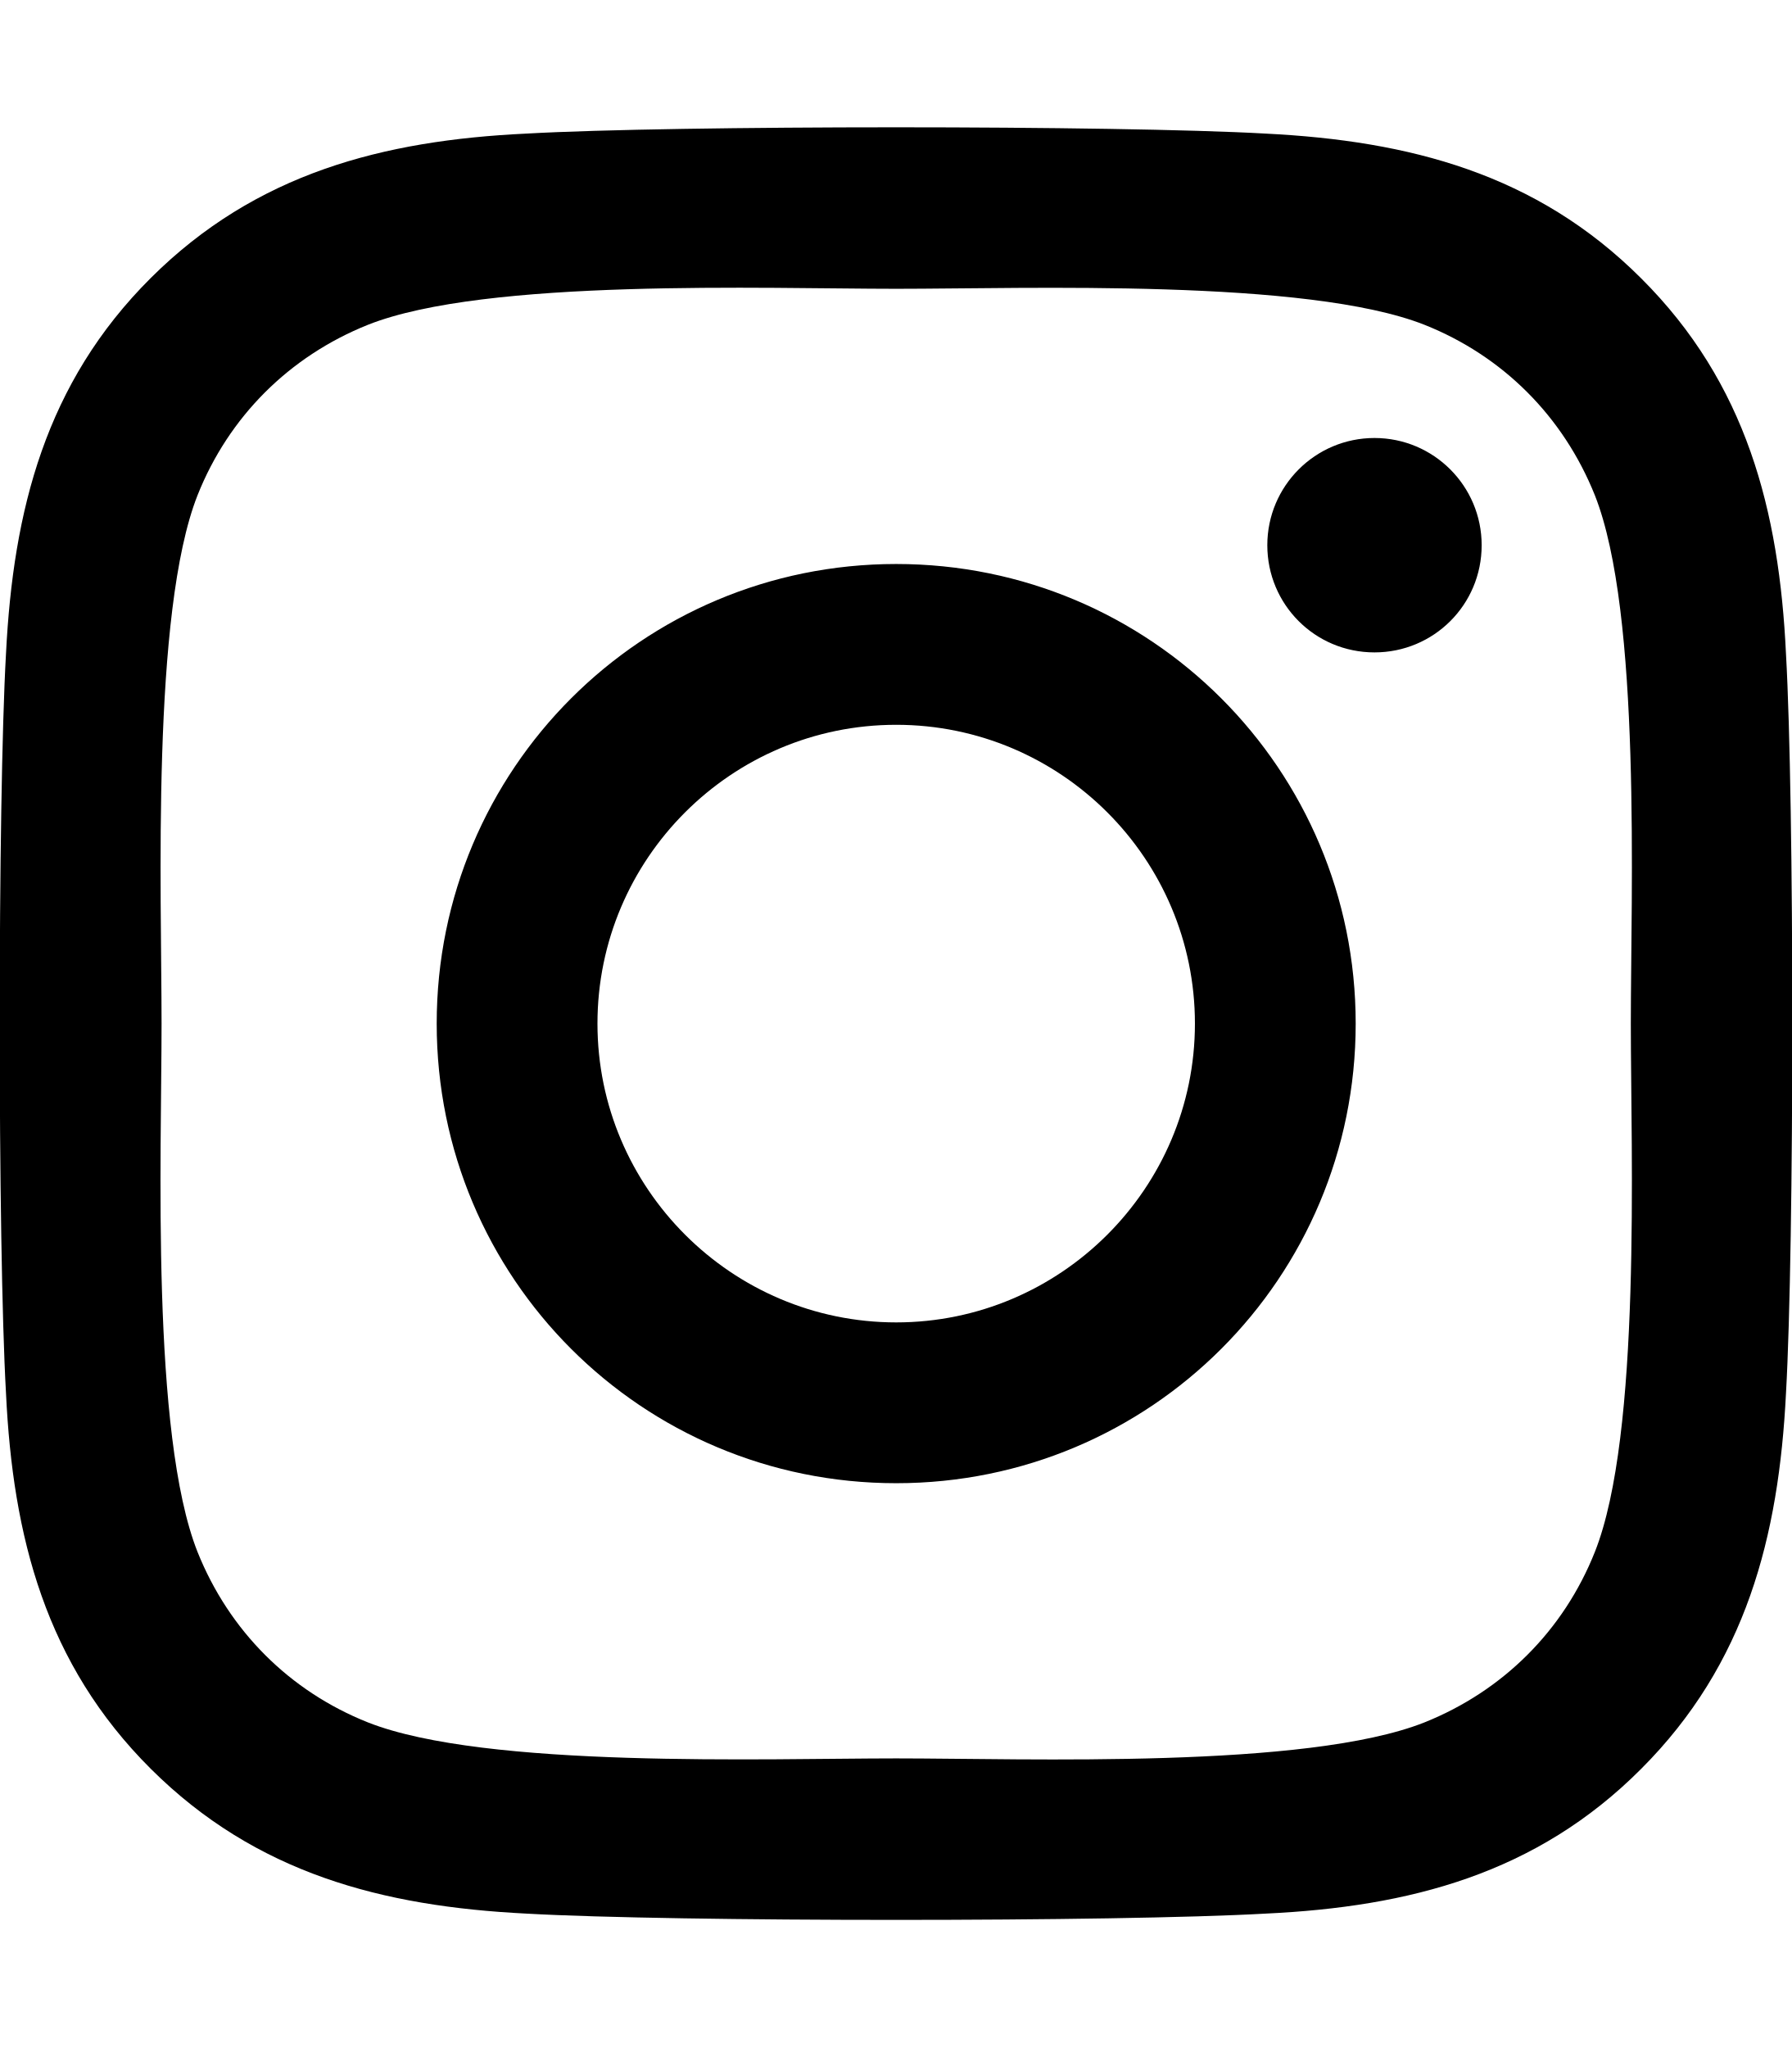
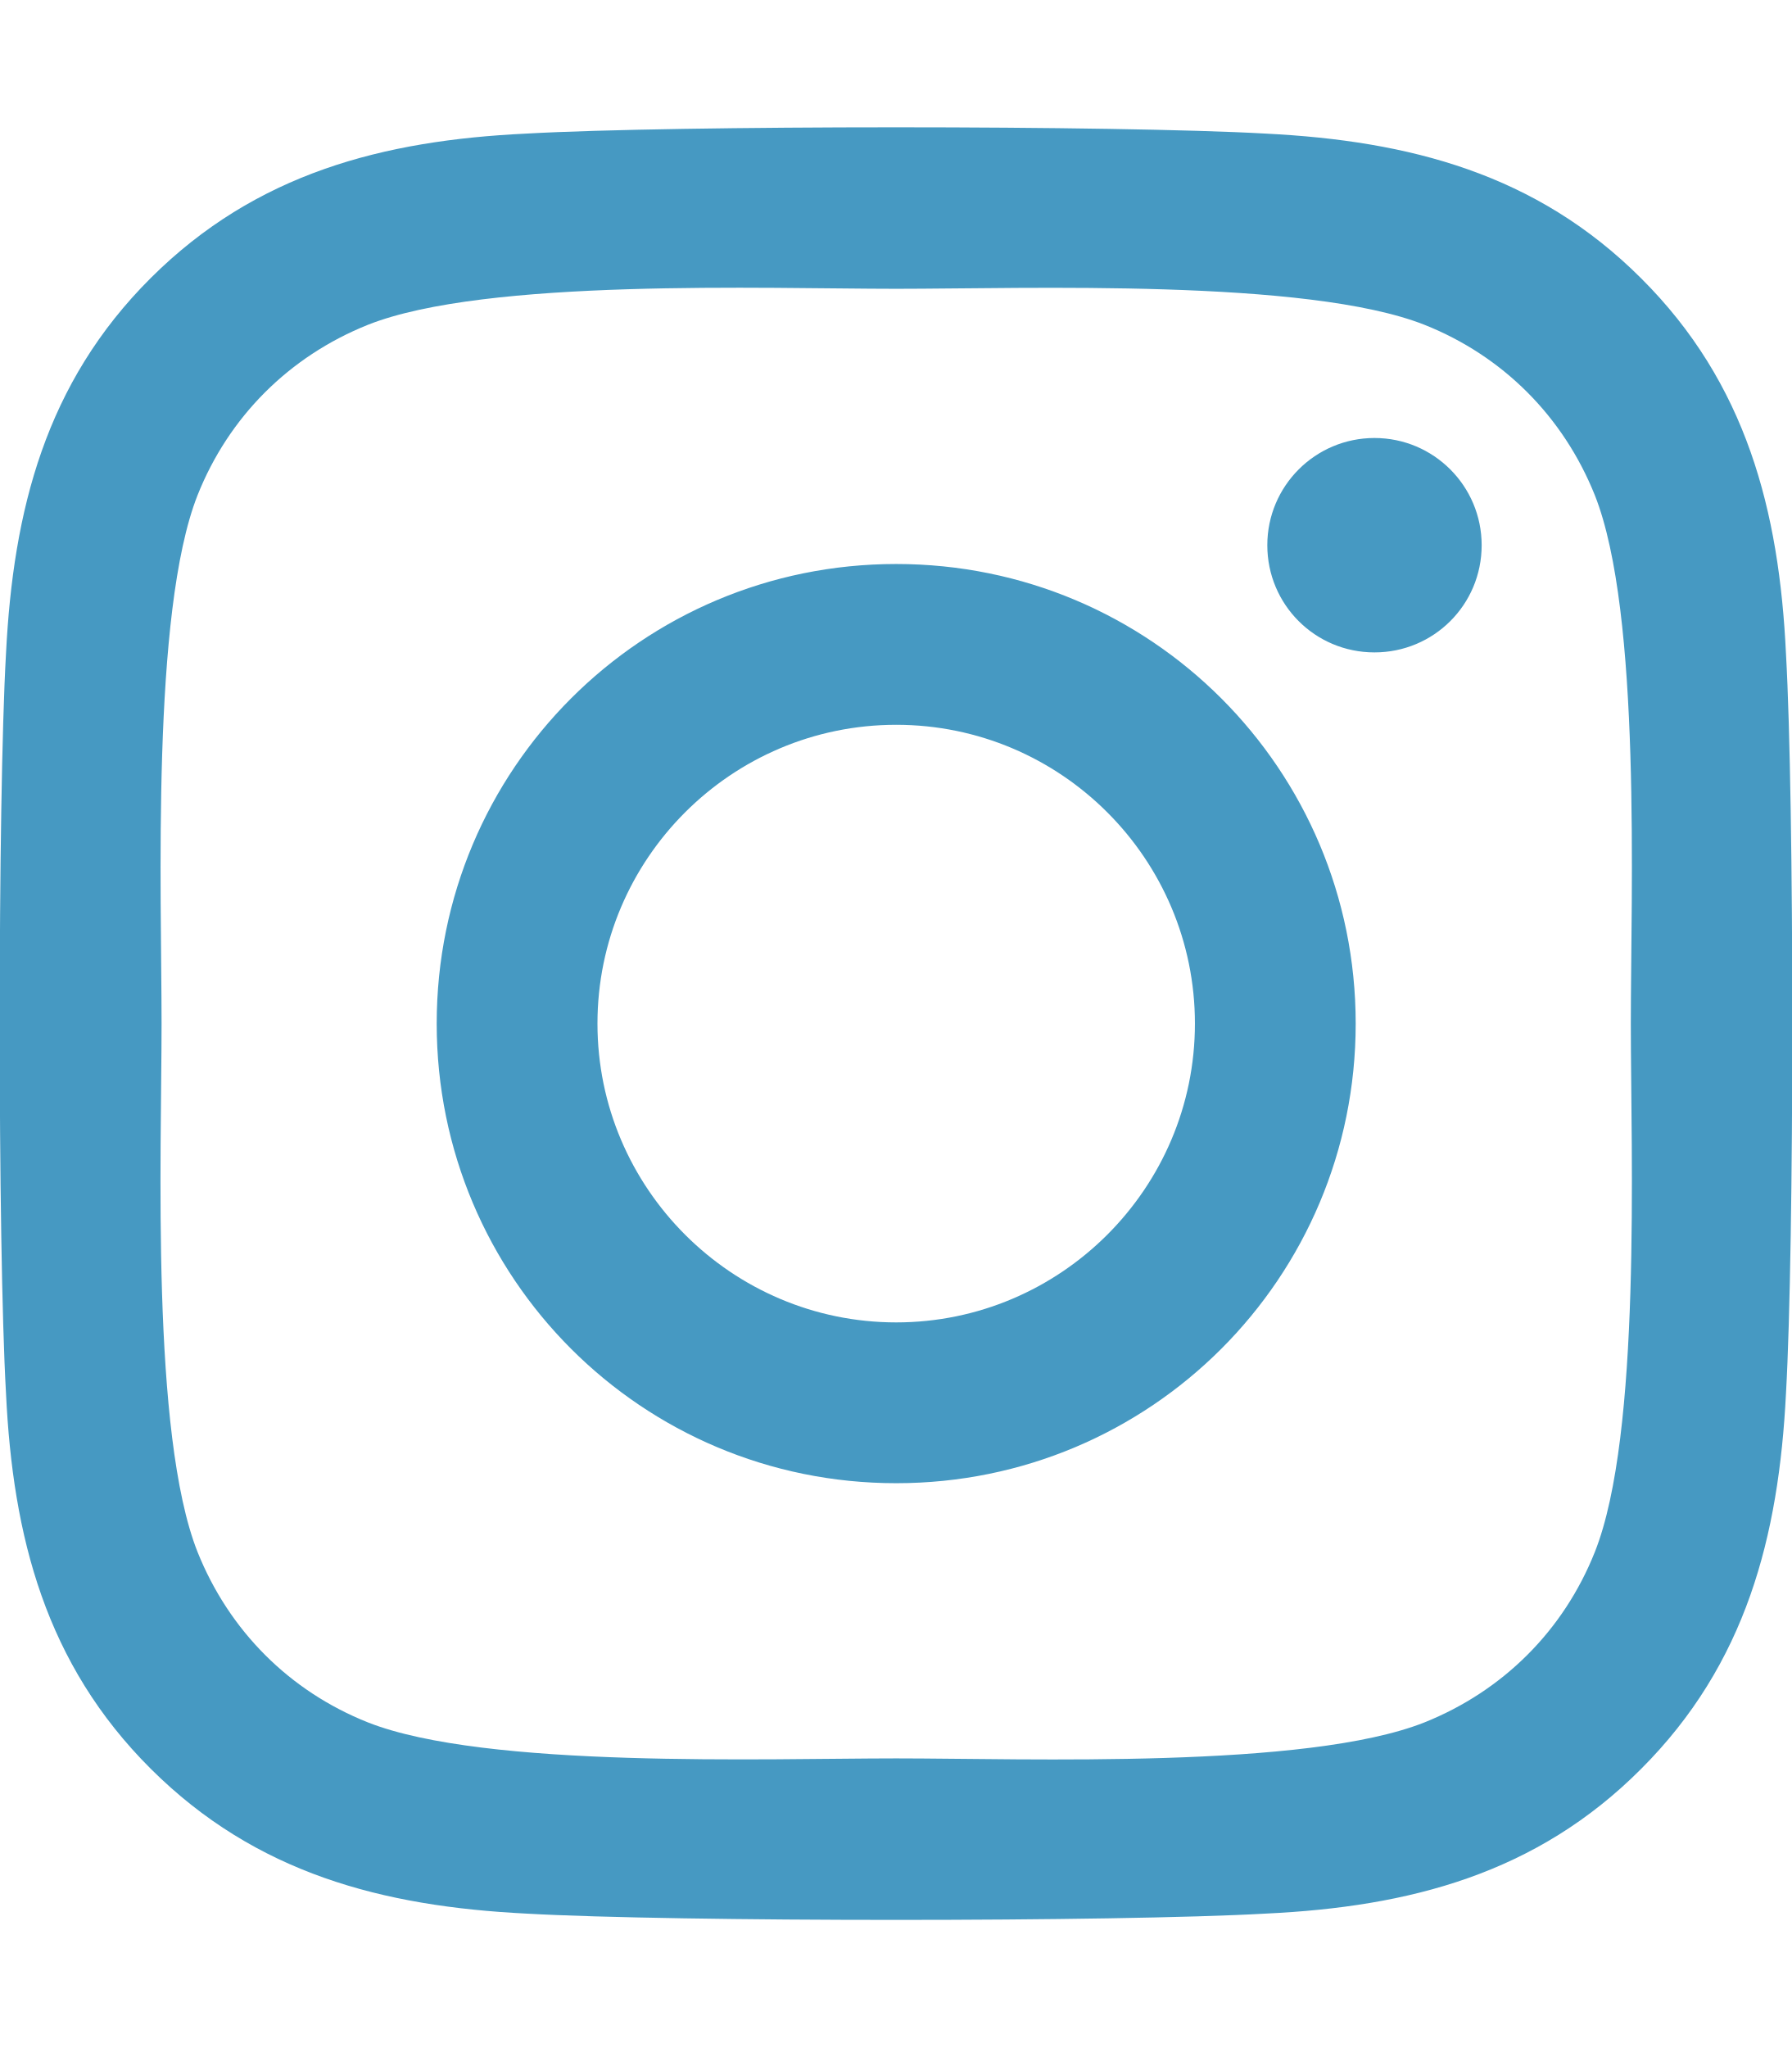
<svg xmlns="http://www.w3.org/2000/svg" viewBox="0 0 448 512">
-   <path d="M224.1 141c-63.6 0-114.9 51.3-114.9 114.9s51.3 114.9 114.9 114.9S339 319.5 339 255.9 287.7 141 224.1 141zm0 189.6c-41.1 0-74.7-33.5-74.7-74.7s33.5-74.7 74.7-74.7 74.7 33.5 74.7 74.7-33.6 74.7-74.7 74.7zm146.4-194.3c0 14.9-12 26.8-26.8 26.8-14.9 0-26.8-12-26.8-26.8s12-26.8 26.8-26.8 26.8 12 26.8 26.8zm76.1 27.2c-1.7-35.9-9.9-67.7-36.2-93.9-26.2-26.2-58-34.4-93.9-36.2-37-2.1-147.9-2.1-184.9 0-35.8 1.7-67.6 9.9-93.9 36.1s-34.4 58-36.2 93.9c-2.1 37-2.1 147.9 0 184.9 1.7 35.9 9.9 67.7 36.2 93.9s58 34.4 93.9 36.2c37 2.1 147.9 2.1 184.9 0 35.9-1.7 67.7-9.9 93.9-36.2 26.2-26.2 34.4-58 36.2-93.9 2.1-37 2.1-147.8 0-184.8zM398.8 388c-7.8 19.6-22.9 34.7-42.6 42.6-29.5 11.7-99.5 9-132.1 9s-102.7 2.6-132.1-9c-19.6-7.8-34.7-22.9-42.6-42.6-11.7-29.5-9-99.5-9-132.1s-2.6-102.7 9-132.1c7.8-19.6 22.9-34.7 42.6-42.6 29.5-11.7 99.5-9 132.1-9s102.7-2.6 132.1 9c19.6 7.8 34.7 22.9 42.6 42.6 11.7 29.5 9 99.5 9 132.1s2.7 102.7-9 132.1z" />
+   <path d="M224.1 141c-63.6 0-114.9 51.3-114.9 114.9s51.3 114.9 114.9 114.9S339 319.5 339 255.9 287.7 141 224.1 141zm0 189.6c-41.1 0-74.7-33.5-74.7-74.7s33.5-74.7 74.7-74.7 74.7 33.5 74.7 74.7-33.6 74.7-74.7 74.7zm146.4-194.3c0 14.9-12 26.8-26.8 26.8-14.9 0-26.8-12-26.8-26.8s12-26.8 26.8-26.8 26.8 12 26.8 26.8zm76.1 27.2c-1.7-35.9-9.9-67.7-36.2-93.9-26.2-26.2-58-34.4-93.9-36.2-37-2.1-147.9-2.1-184.9 0-35.8 1.7-67.6 9.9-93.9 36.1s-34.4 58-36.2 93.9c-2.1 37-2.1 147.9 0 184.9 1.7 35.9 9.9 67.7 36.2 93.9s58 34.4 93.9 36.2c37 2.1 147.9 2.1 184.9 0 35.9-1.7 67.7-9.9 93.9-36.2 26.2-26.2 34.4-58 36.2-93.9 2.1-37 2.1-147.8 0-184.8zM398.8 388c-7.8 19.6-22.9 34.7-42.6 42.6-29.5 11.7-99.5 9-132.1 9s-102.7 2.6-132.1-9c-19.6-7.8-34.7-22.9-42.6-42.6-11.7-29.5-9-99.5-9-132.1s-2.6-102.7 9-132.1c7.8-19.6 22.9-34.7 42.6-42.6 29.5-11.7 99.5-9 132.1-9s102.7-2.6 132.1 9c19.6 7.8 34.7 22.9 42.6 42.6 11.7 29.5 9 99.5 9 132.1s2.7 102.7-9 132.1z" fill="#4699C2" />
</svg>
